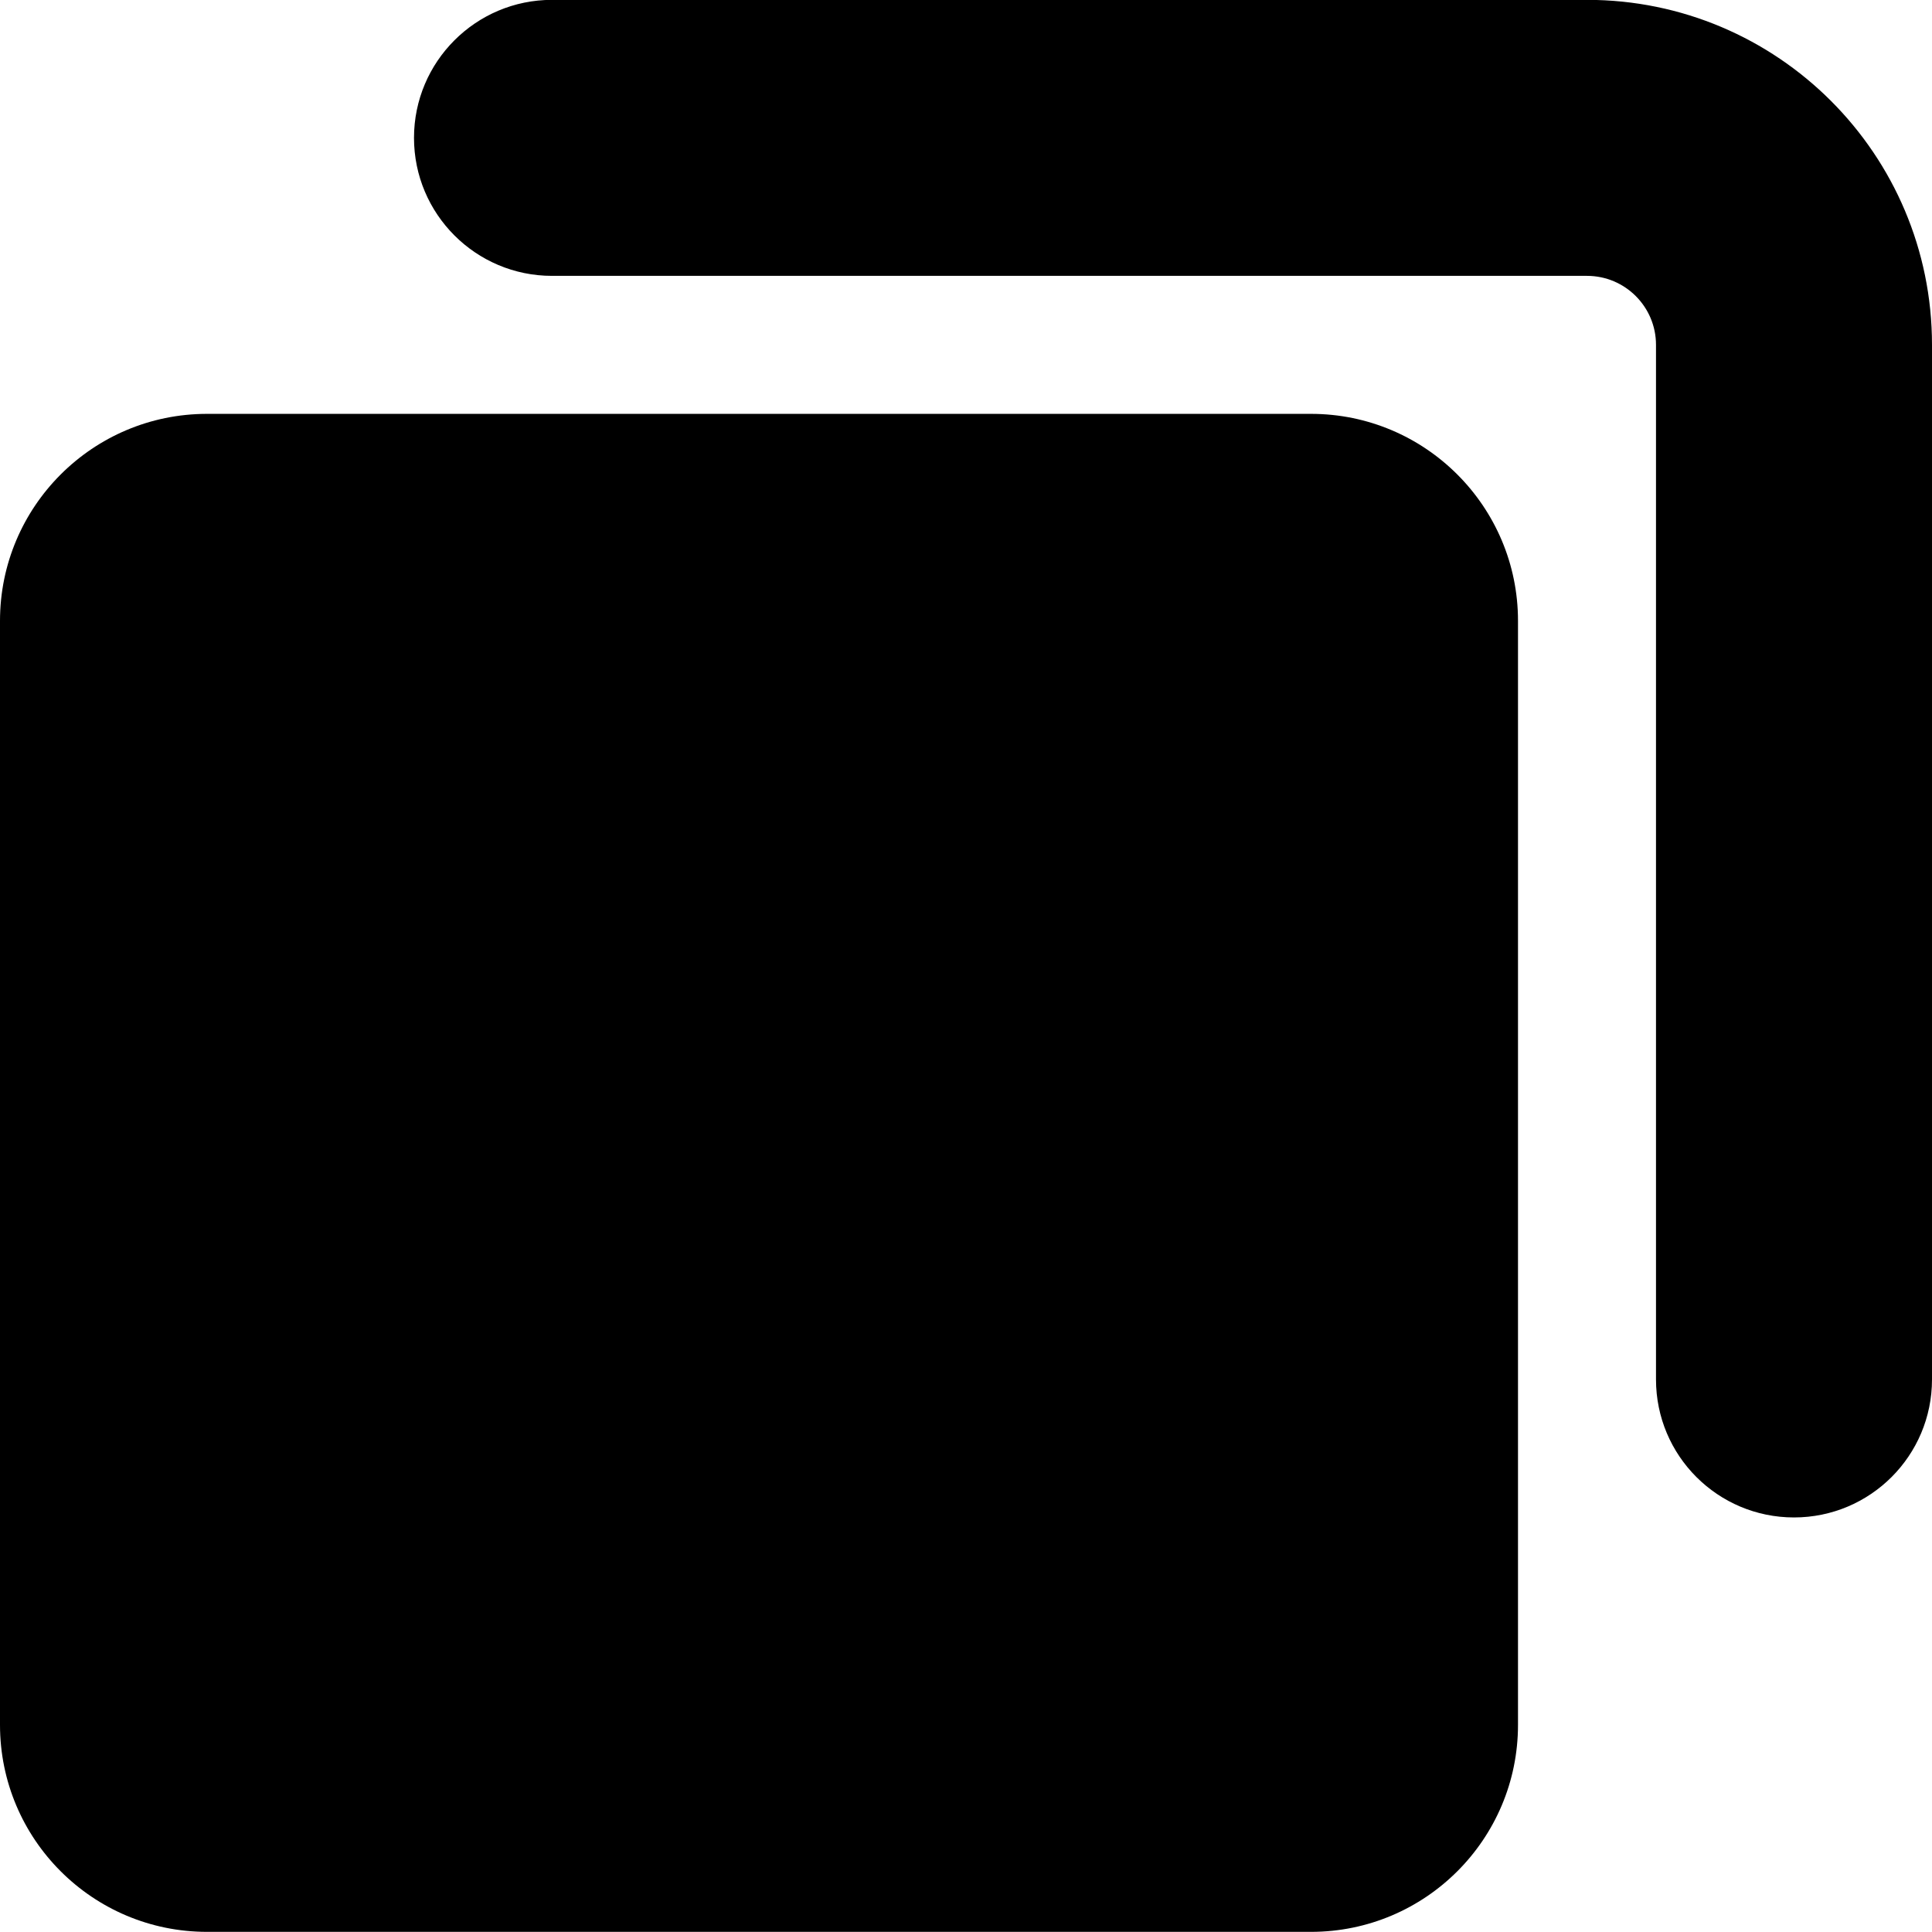
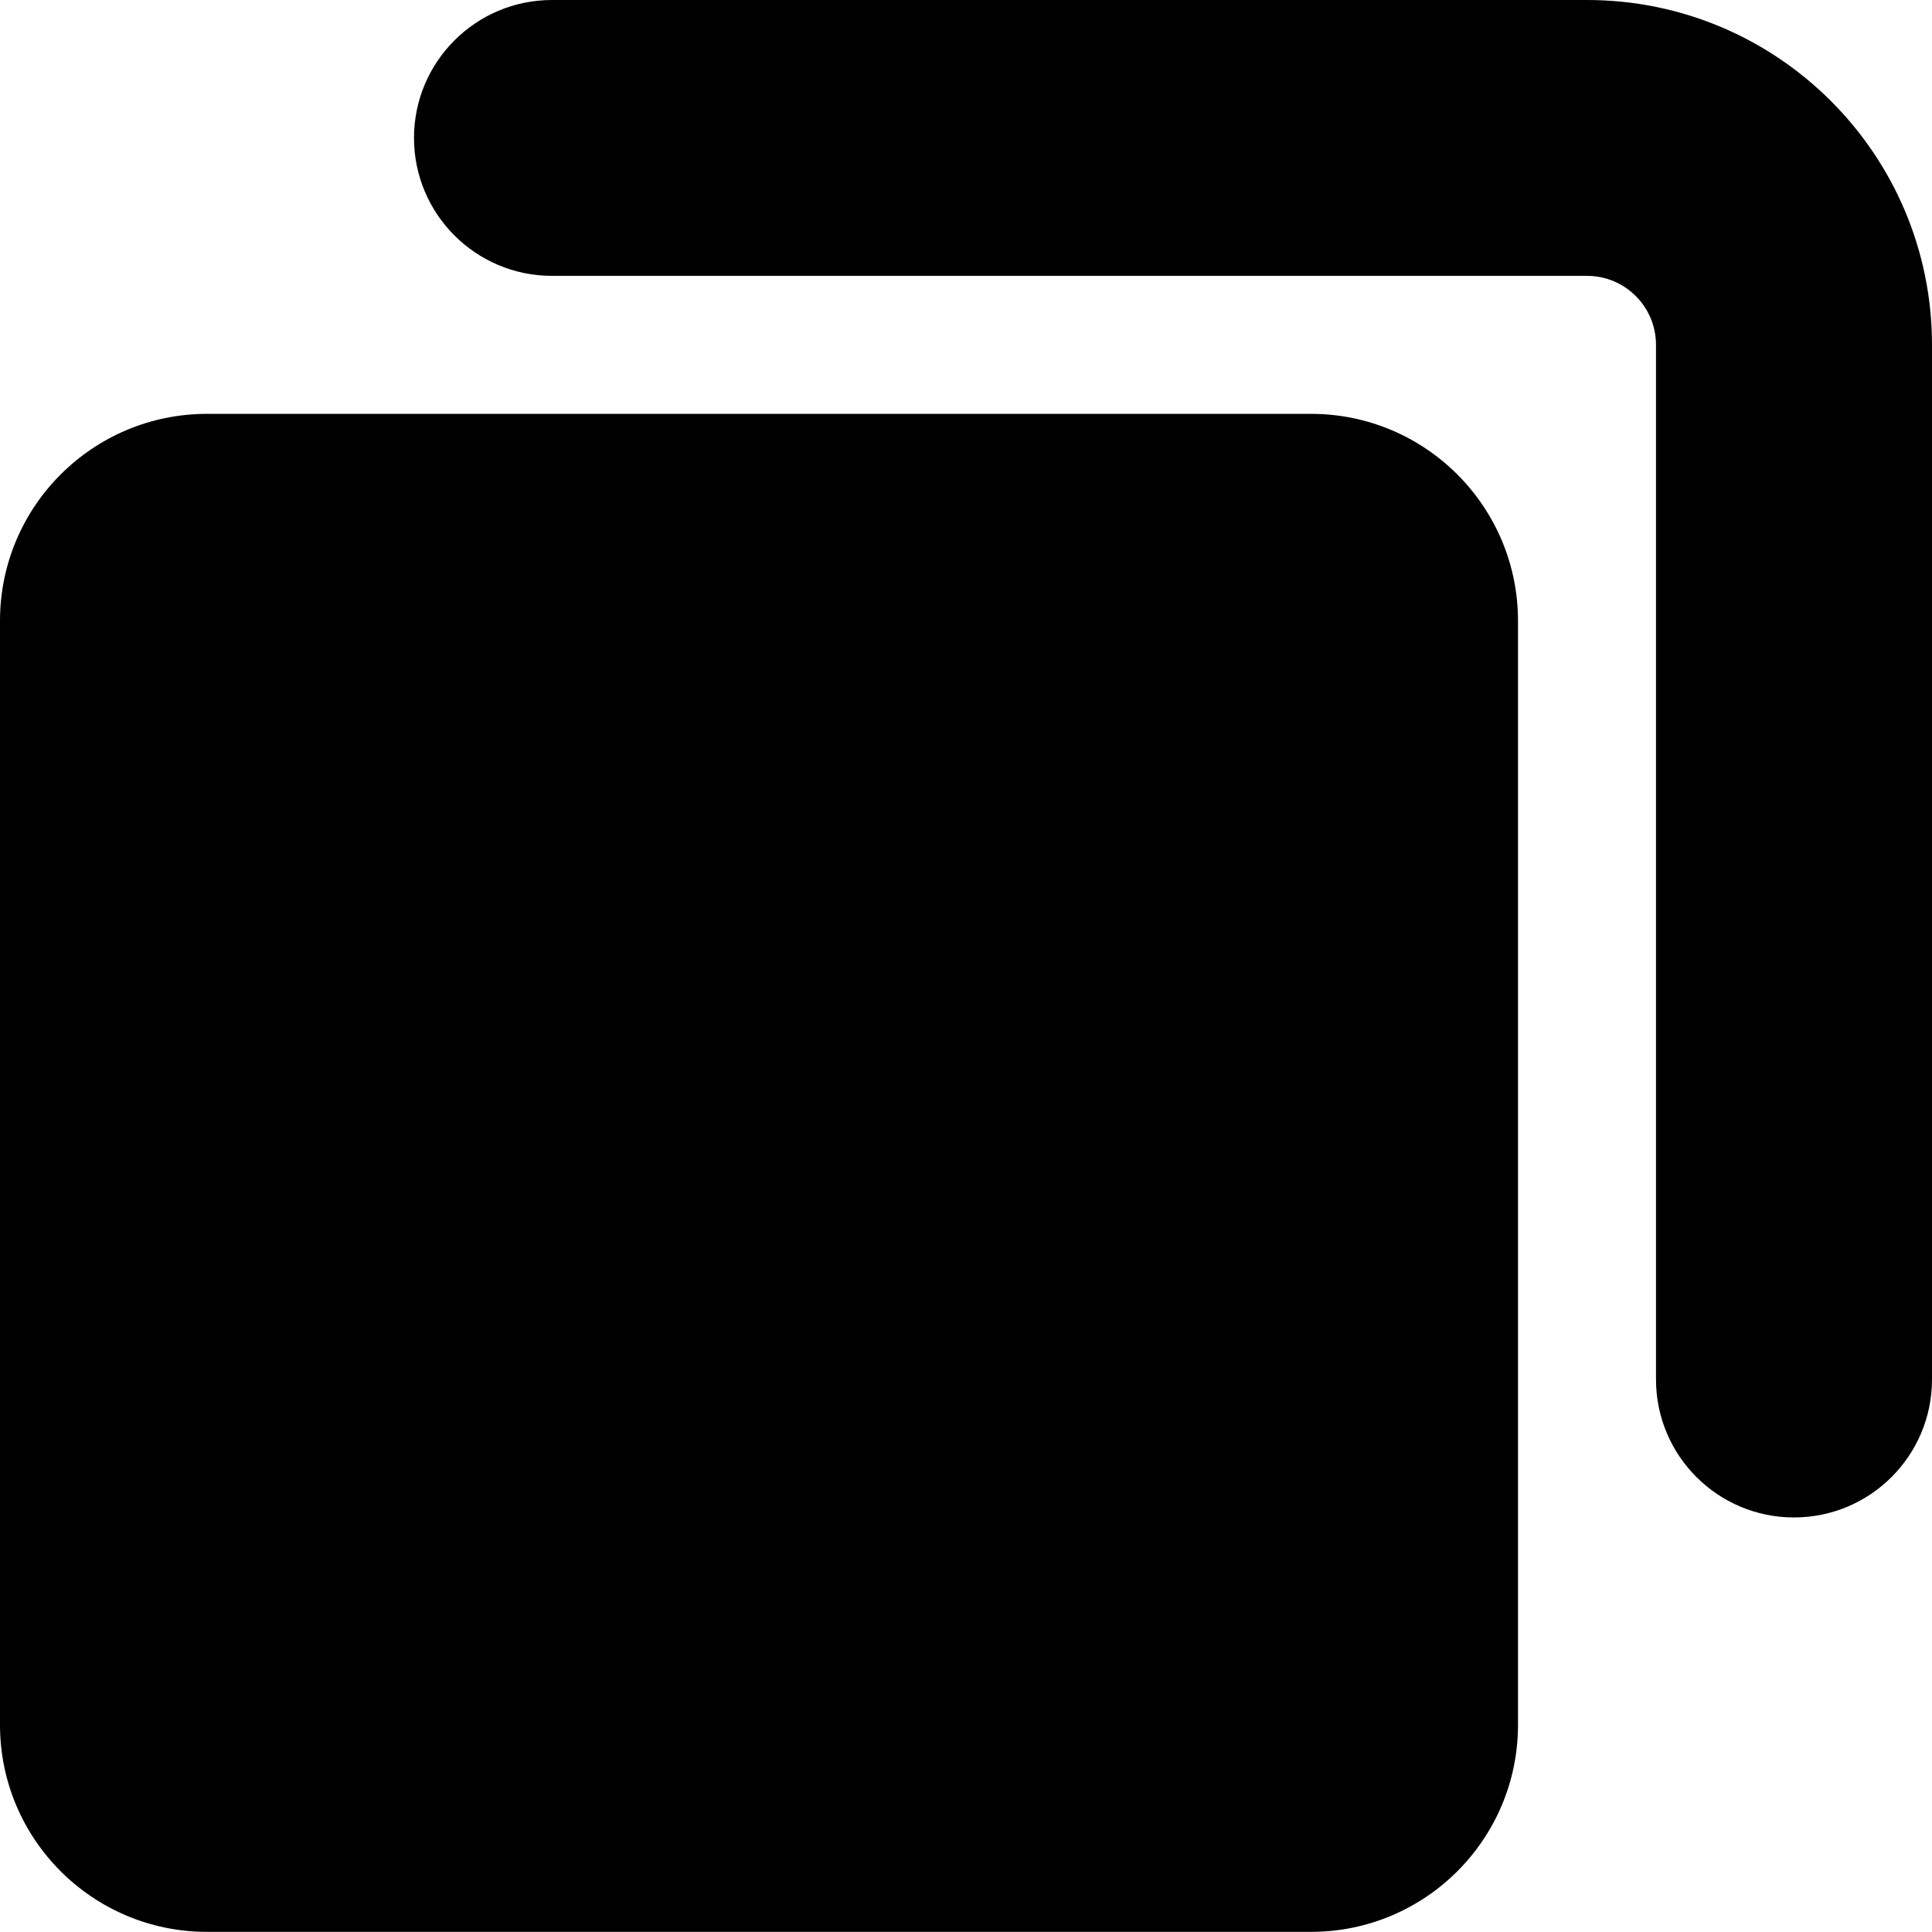
- <svg xmlns="http://www.w3.org/2000/svg" width="14" height="14" viewBox="0 0 14 14" fill="none">
-   <path d="M3 0.999C3 1.551 3.448 1.999 4 1.999H11.5C11.776 1.999 12 2.223 12 2.499V9.996C12 10.549 12.448 10.996 13 10.996C13.552 10.996 14 10.549 14 9.996V2.499C14 1.118 12.881 -0.001 11.5 -0.001H4C3.448 -0.001 3 0.447 3 0.999ZM1.5 2.999C0.672 2.999 0 3.671 0 4.499V12.499C0 13.328 0.672 13.999 1.5 13.999H9.5C10.328 13.999 11 13.328 11 12.499V4.499C11 3.671 10.328 2.999 9.5 2.999H1.5Z" fill="black" />
+ <svg xmlns="http://www.w3.org/2000/svg" width="14" height="14" fill="none">
+   <path fill="#000" d="M3 .999a1 1 0 0 0 1 1h7.5a.5.5 0 0 1 .5.5v7.497a1 1 0 1 0 2 0V2.5a2.5 2.5 0 0 0-2.5-2.5H4a1 1 0 0 0-1 1Zm-1.5 2a1.5 1.5 0 0 0-1.5 1.5v8a1.5 1.5 0 0 0 1.5 1.5h8a1.5 1.5 0 0 0 1.5-1.5v-8a1.5 1.5 0 0 0-1.5-1.5h-8Z" />
</svg>
